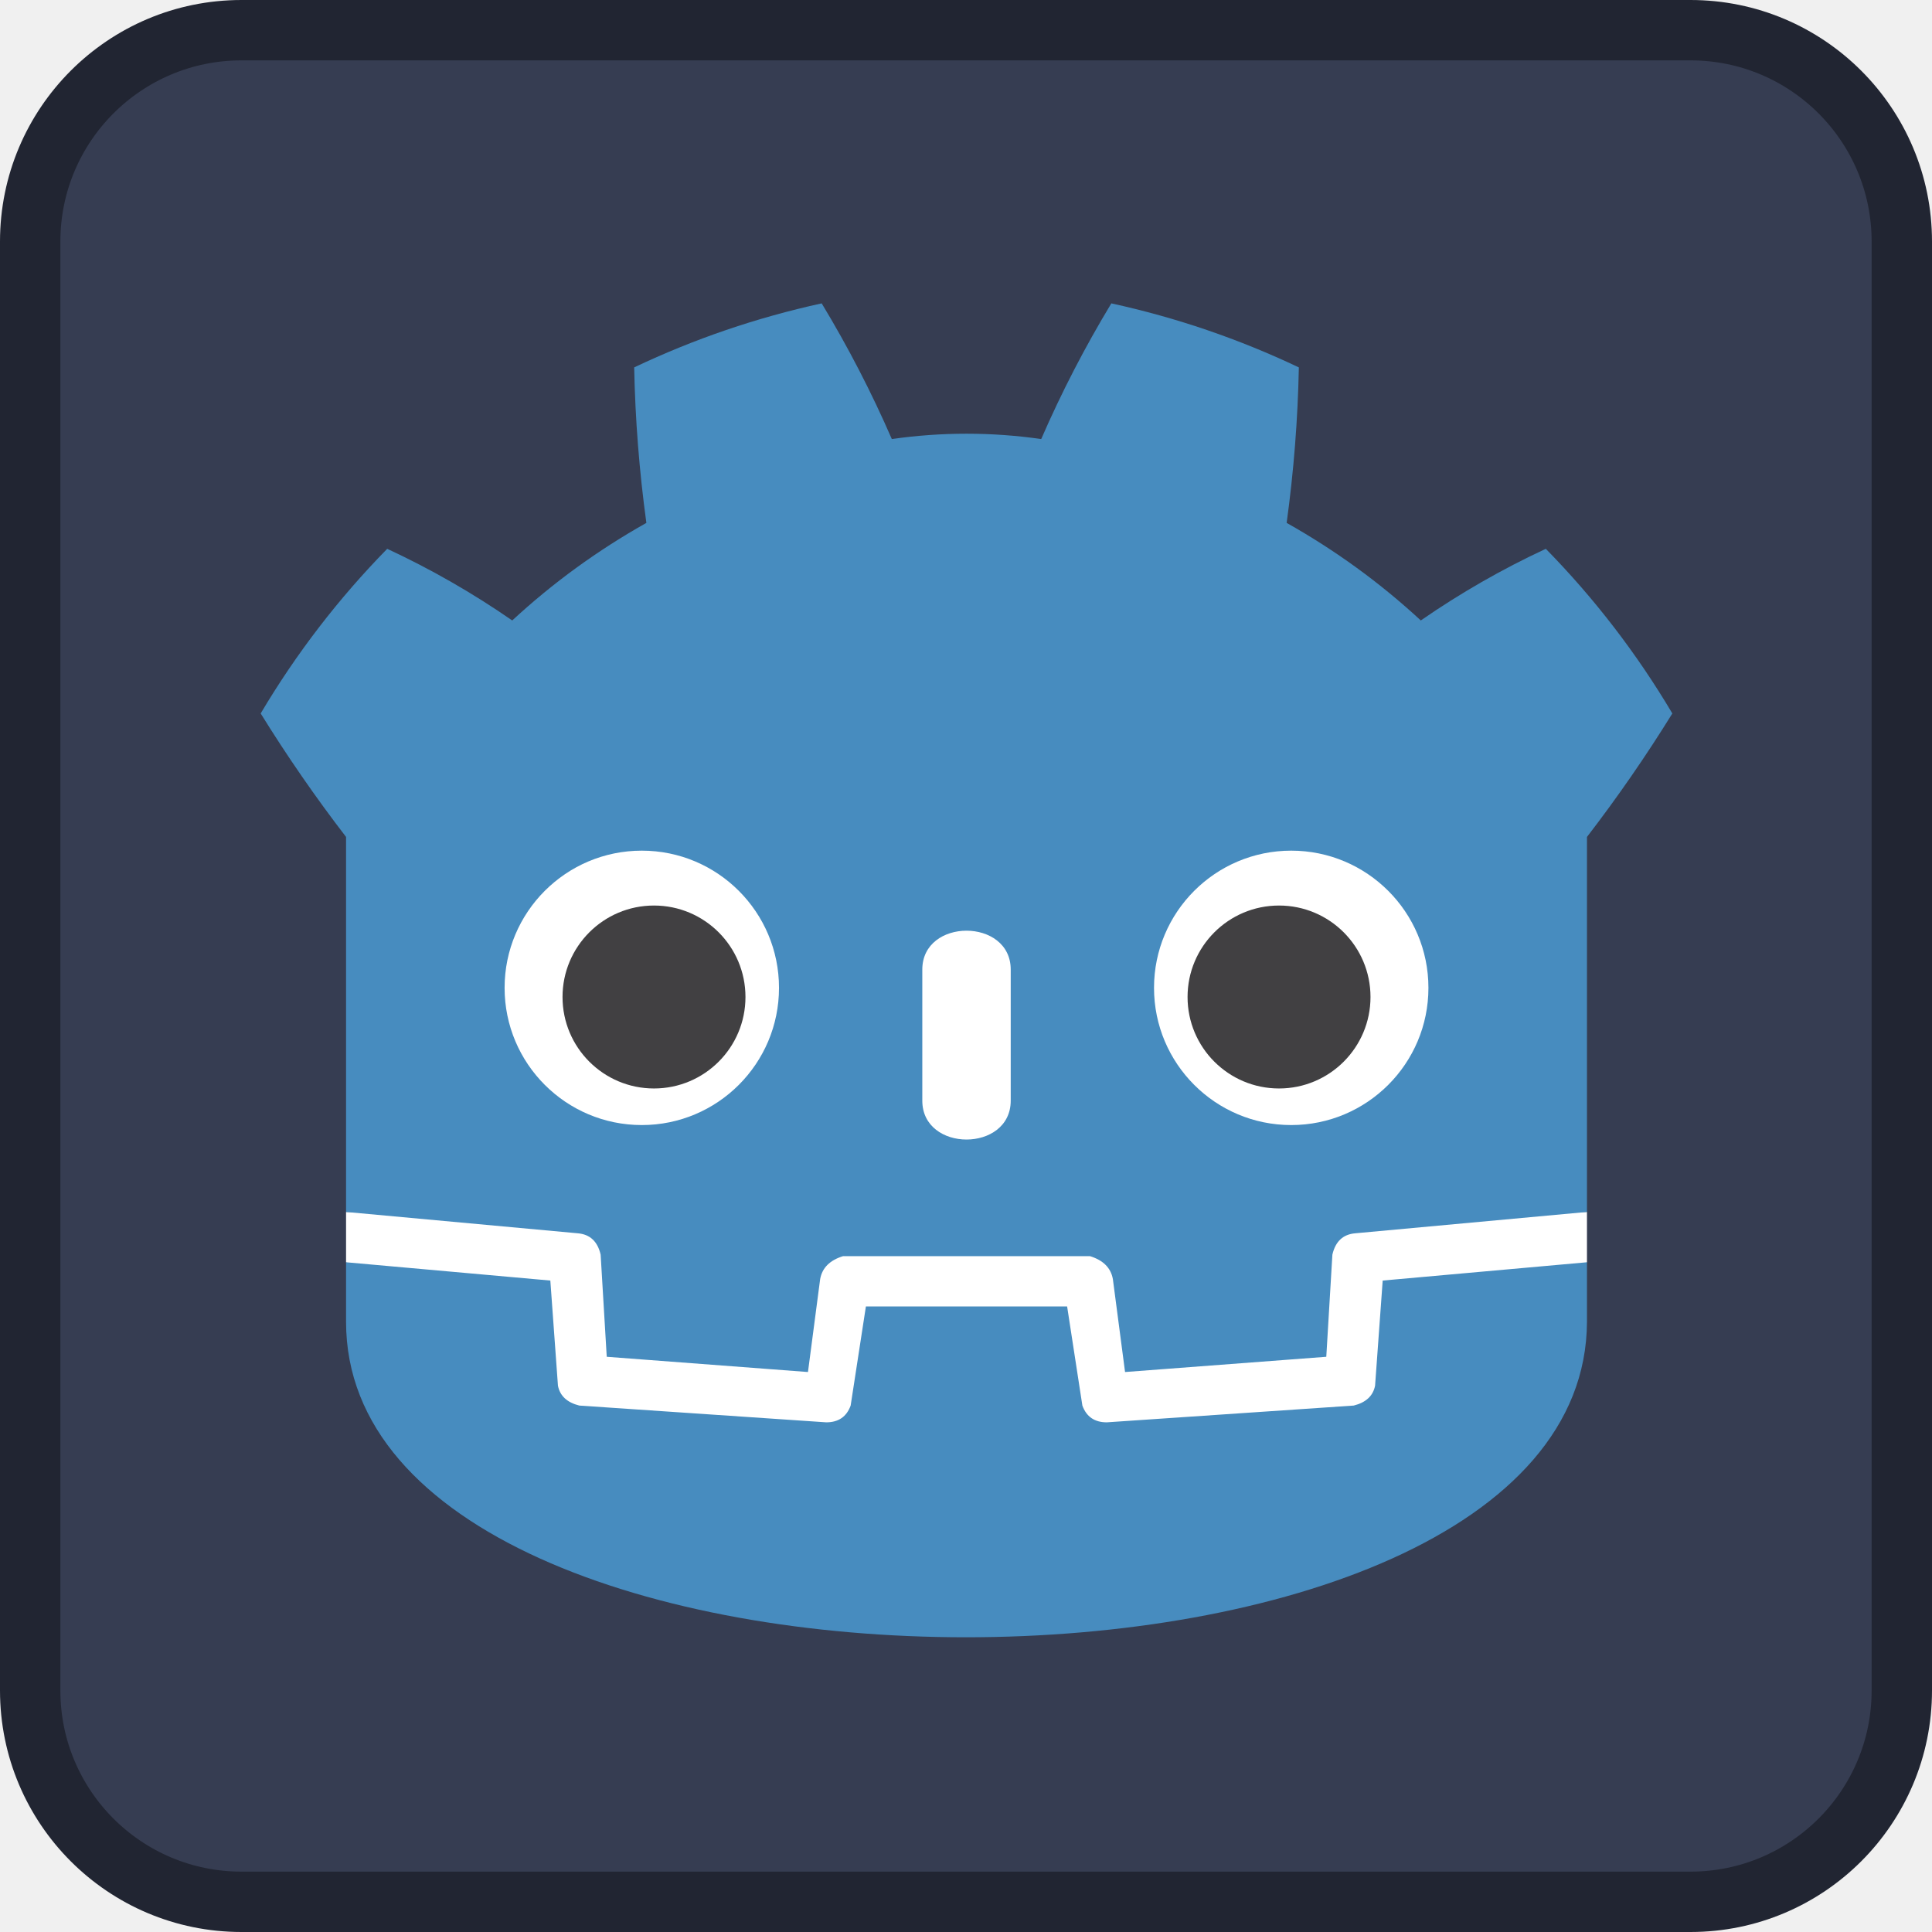
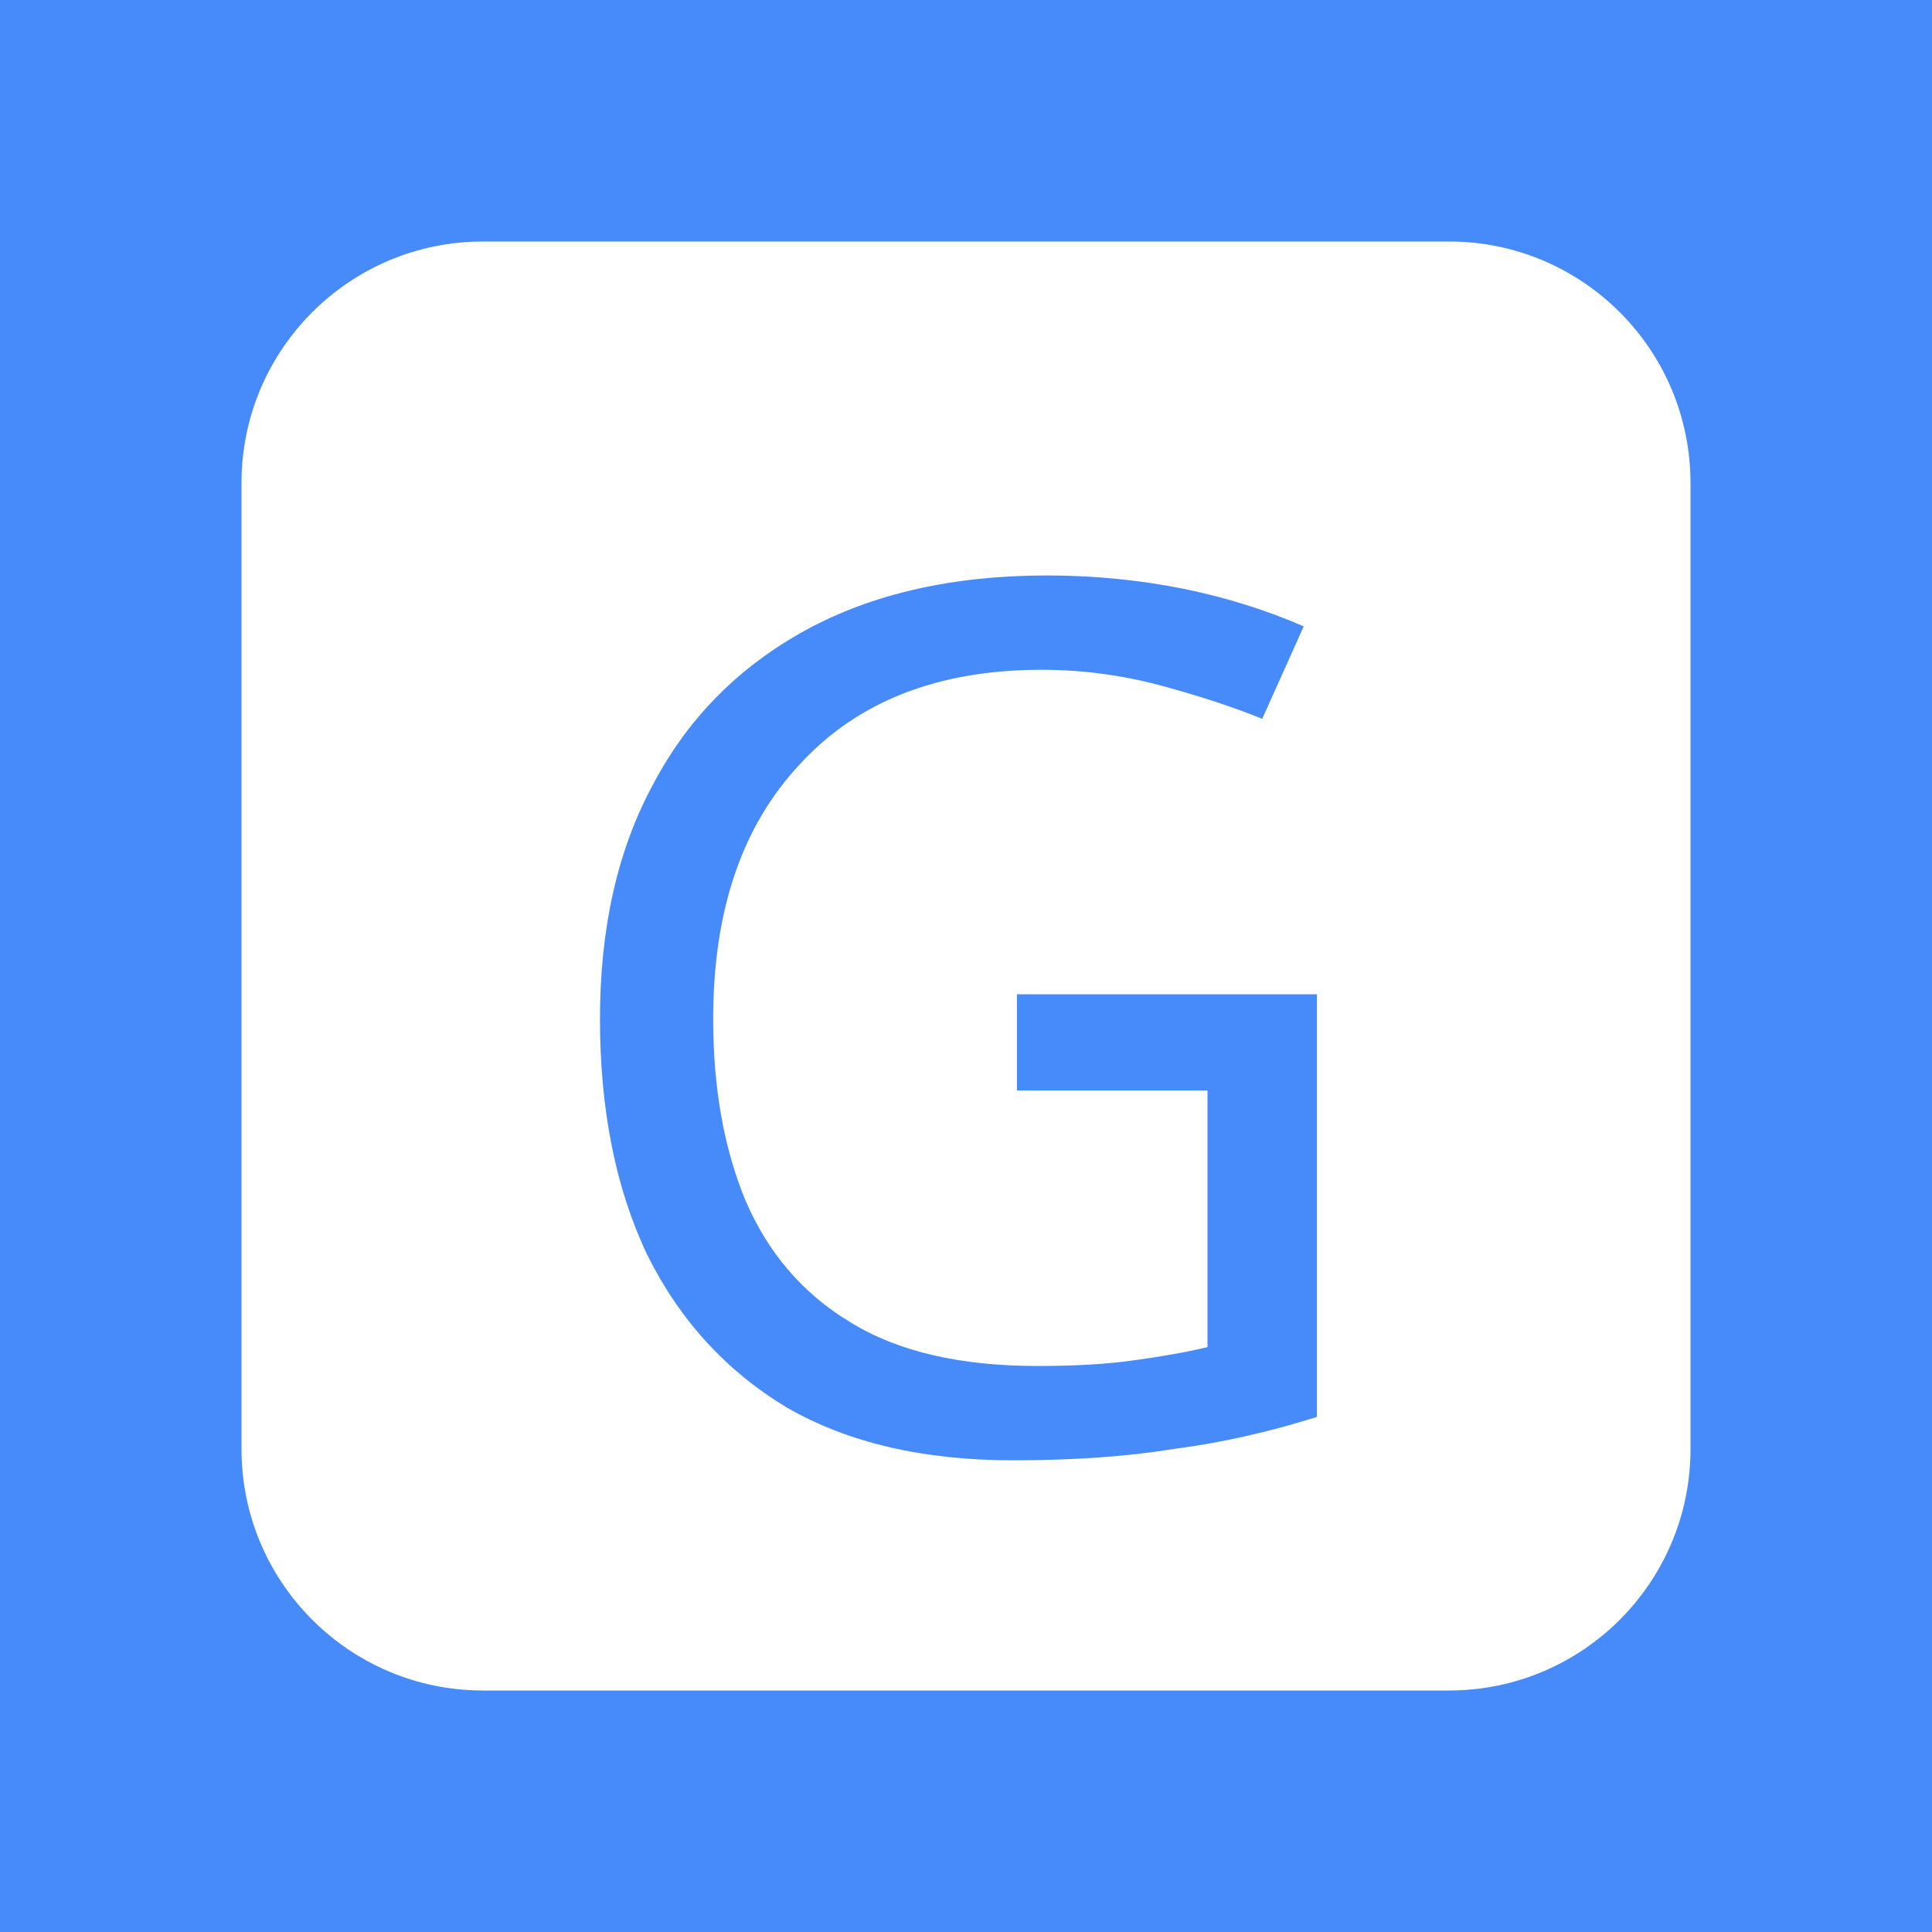
- <svg xmlns="http://www.w3.org/2000/svg" width="128" height="128">
-   <rect width="124" height="124" x="2" y="2" fill="#363d52" stroke="#212532" stroke-width="4" rx="14" />
-   <g fill="#fff" transform="translate(12.322 12.322)scale(.101)">
-     <path d="M105 673v33q407 354 814 0v-33z" />
-     <path fill="#478cbf" d="m105 673 152 14q12 1 15 14l4 67 132 10 8-61q2-11 15-15h162q13 4 15 15l8 61 132-10 4-67q3-13 15-14l152-14V427q30-39 56-81-35-59-83-108-43 20-82 47-40-37-88-64 7-51 8-102-59-28-123-42-26 43-46 89-49-7-98 0-20-46-46-89-64 14-123 42 1 51 8 102-48 27-88 64-39-27-82-47-48 49-83 108 26 42 56 81zm0 33v39c0 276 813 276 814 0v-39l-134 12-5 69q-2 10-14 13l-162 11q-12 0-16-11l-10-65H446l-10 65q-4 11-16 11l-162-11q-12-3-14-13l-5-69z" />
-     <path d="M483 600c0 34 58 34 58 0v-86c0-34-58-34-58 0z" />
-     <circle cx="725" cy="526" r="90" />
-     <circle cx="299" cy="526" r="90" />
-   </g>
-   <g fill="#414042" transform="translate(12.322 12.322)scale(.101)">
-     <circle cx="307" cy="532" r="60" />
-     <circle cx="717" cy="532" r="60" />
-   </g>
+ <svg xmlns="http://www.w3.org/2000/svg" viewBox="0 0 16 16">
+   <rect width="16" height="16" fill="#478bfb" />
+   <rect x="2" y="2" width="12" height="12" rx="2" fill="white" />
+   <text x="8" y="12" text-anchor="middle" font-size="10" font-family="sans-serif" fill="#478bfb">G</text>
</svg>
